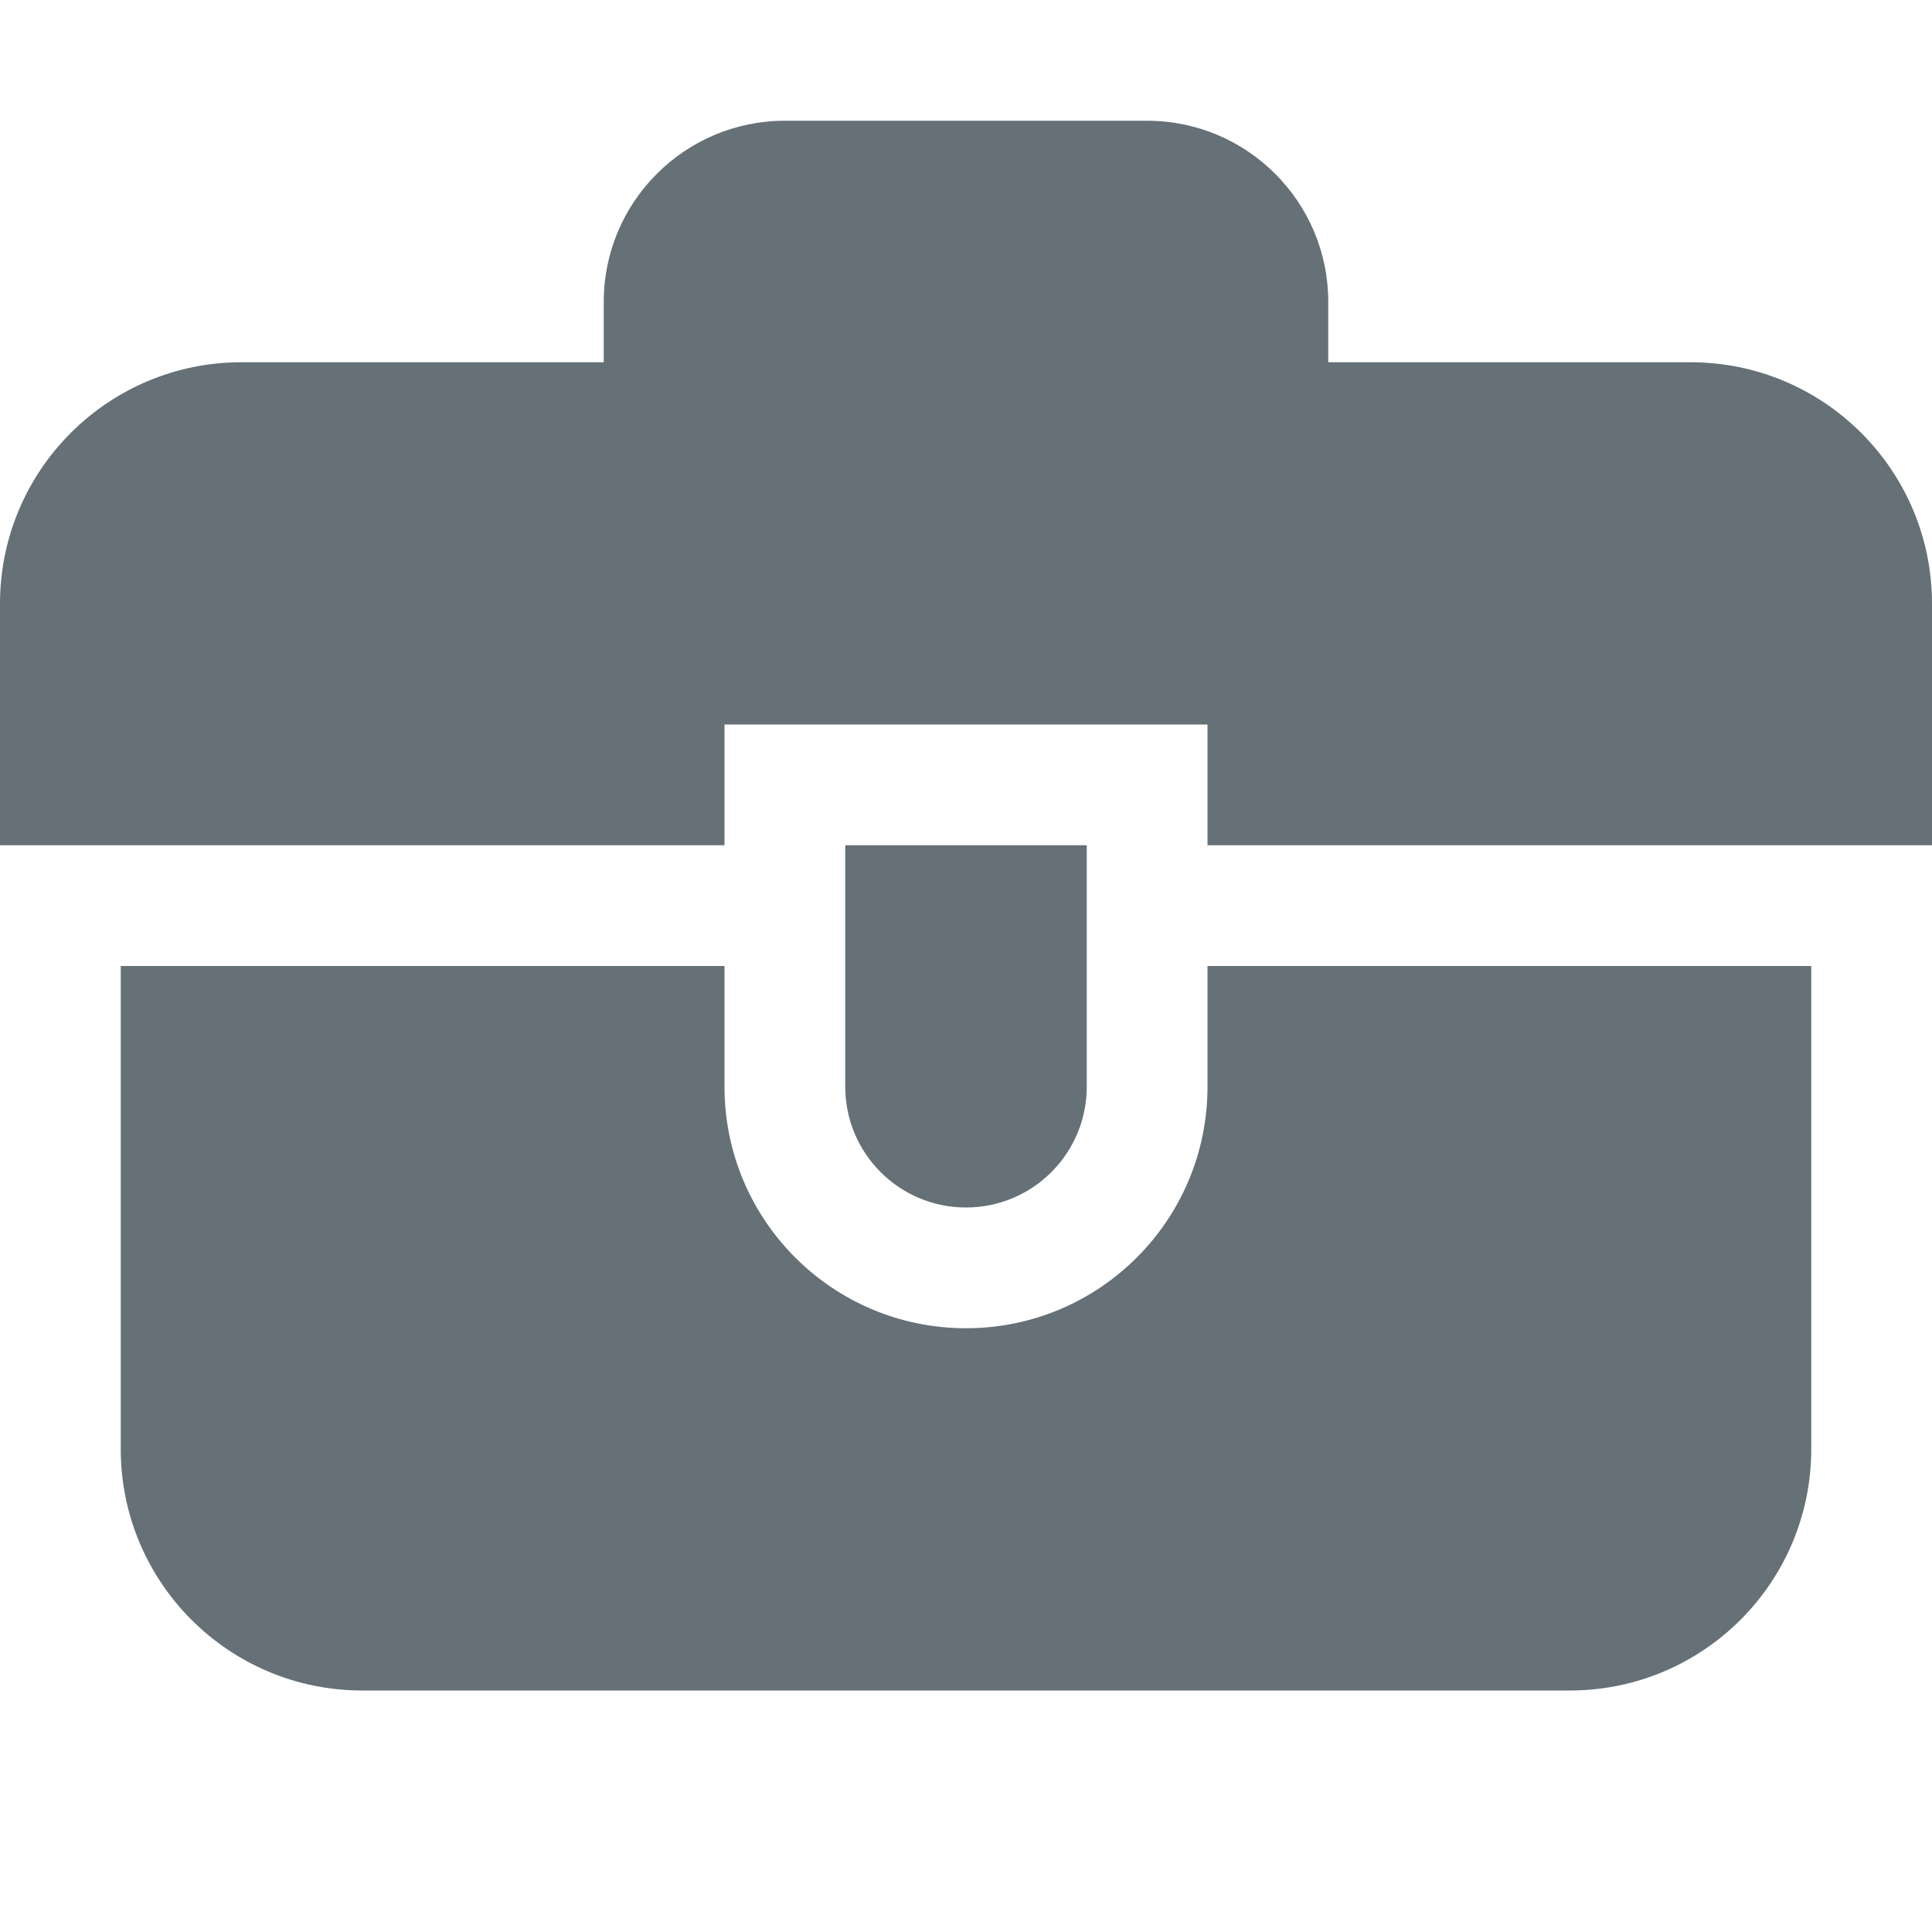
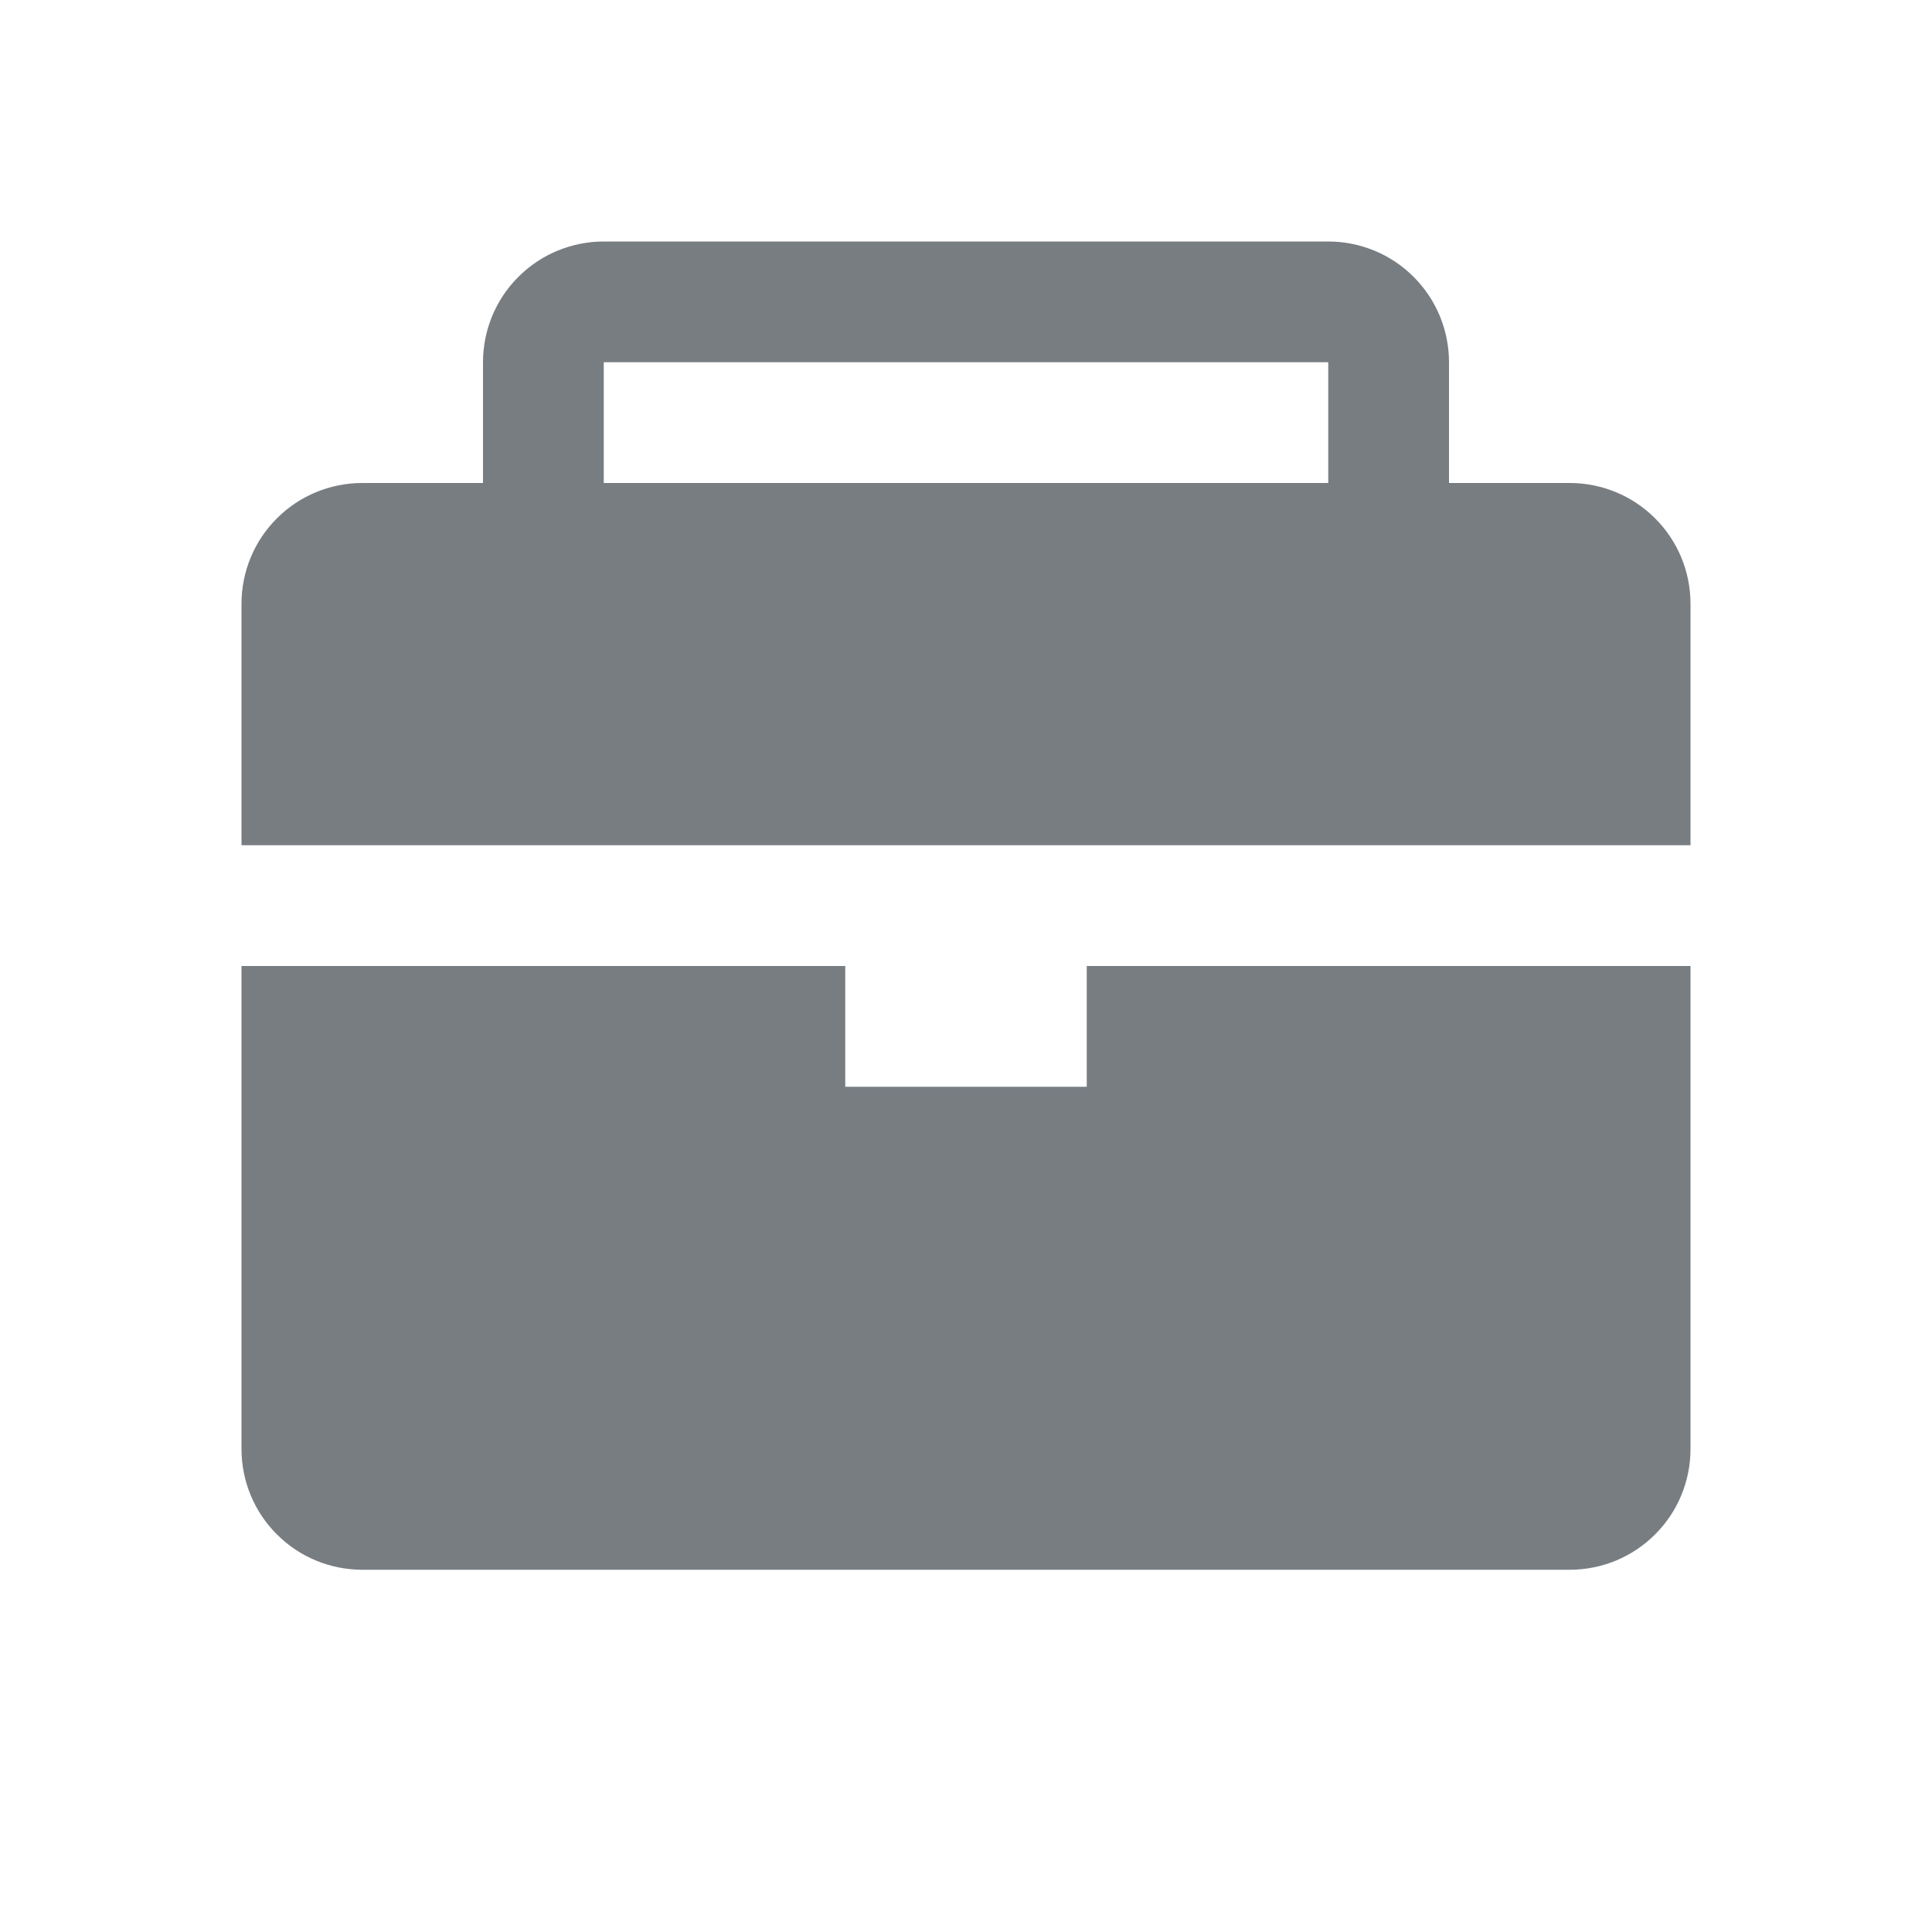
<svg xmlns="http://www.w3.org/2000/svg" width="16" height="16" viewBox="0 0 16 16" fill="none">
-   <path fill-rule="evenodd" clip-rule="evenodd" d="M6.5 1H9.5C10.328 1 11 1.672 11 2.5V3H14C15.105 3 16 3.895 16 5V7H10V6H6V7H0V5C0 3.895 0.895 3 2 3H5V2.5C5 1.672 5.672 1 6.5 1ZM6 9V8H1V12C1 13.105 1.895 14 3 14H13C14.105 14 15 13.105 15 12V8H10V9C10 10.105 9.105 11 8 11C6.895 11 6 10.105 6 9ZM9 7H7V9C7 9.552 7.448 10 8 10C8.552 10 9 9.552 9 9V7Z" fill="#657077" />
+   <path d="M9 9H7V8H2V12C2 12.265 2.105 12.52 2.293 12.707C2.48 12.895 2.735 13 3 13H13C13.265 13 13.52 12.895 13.707 12.707C13.895 12.52 14 12.265 14 12V8H9V9Z" fill="#787D82" />
+   <path d="M13 4H12V3C12 2.735 11.895 2.48 11.707 2.293C11.52 2.105 11.265 2 11 2H5C4.735 2 4.48 2.105 4.293 2.293C4.105 2.48 4 2.735 4 3V4H3C2.735 4 2.48 4.105 2.293 4.293C2.105 4.48 2 4.735 2 5V7H14V5C14 4.735 13.895 4.48 13.707 4.293C13.52 4.105 13.265 4 13 4ZM11 4H5V3H11V4Z" fill="#787D82" />
</svg>
